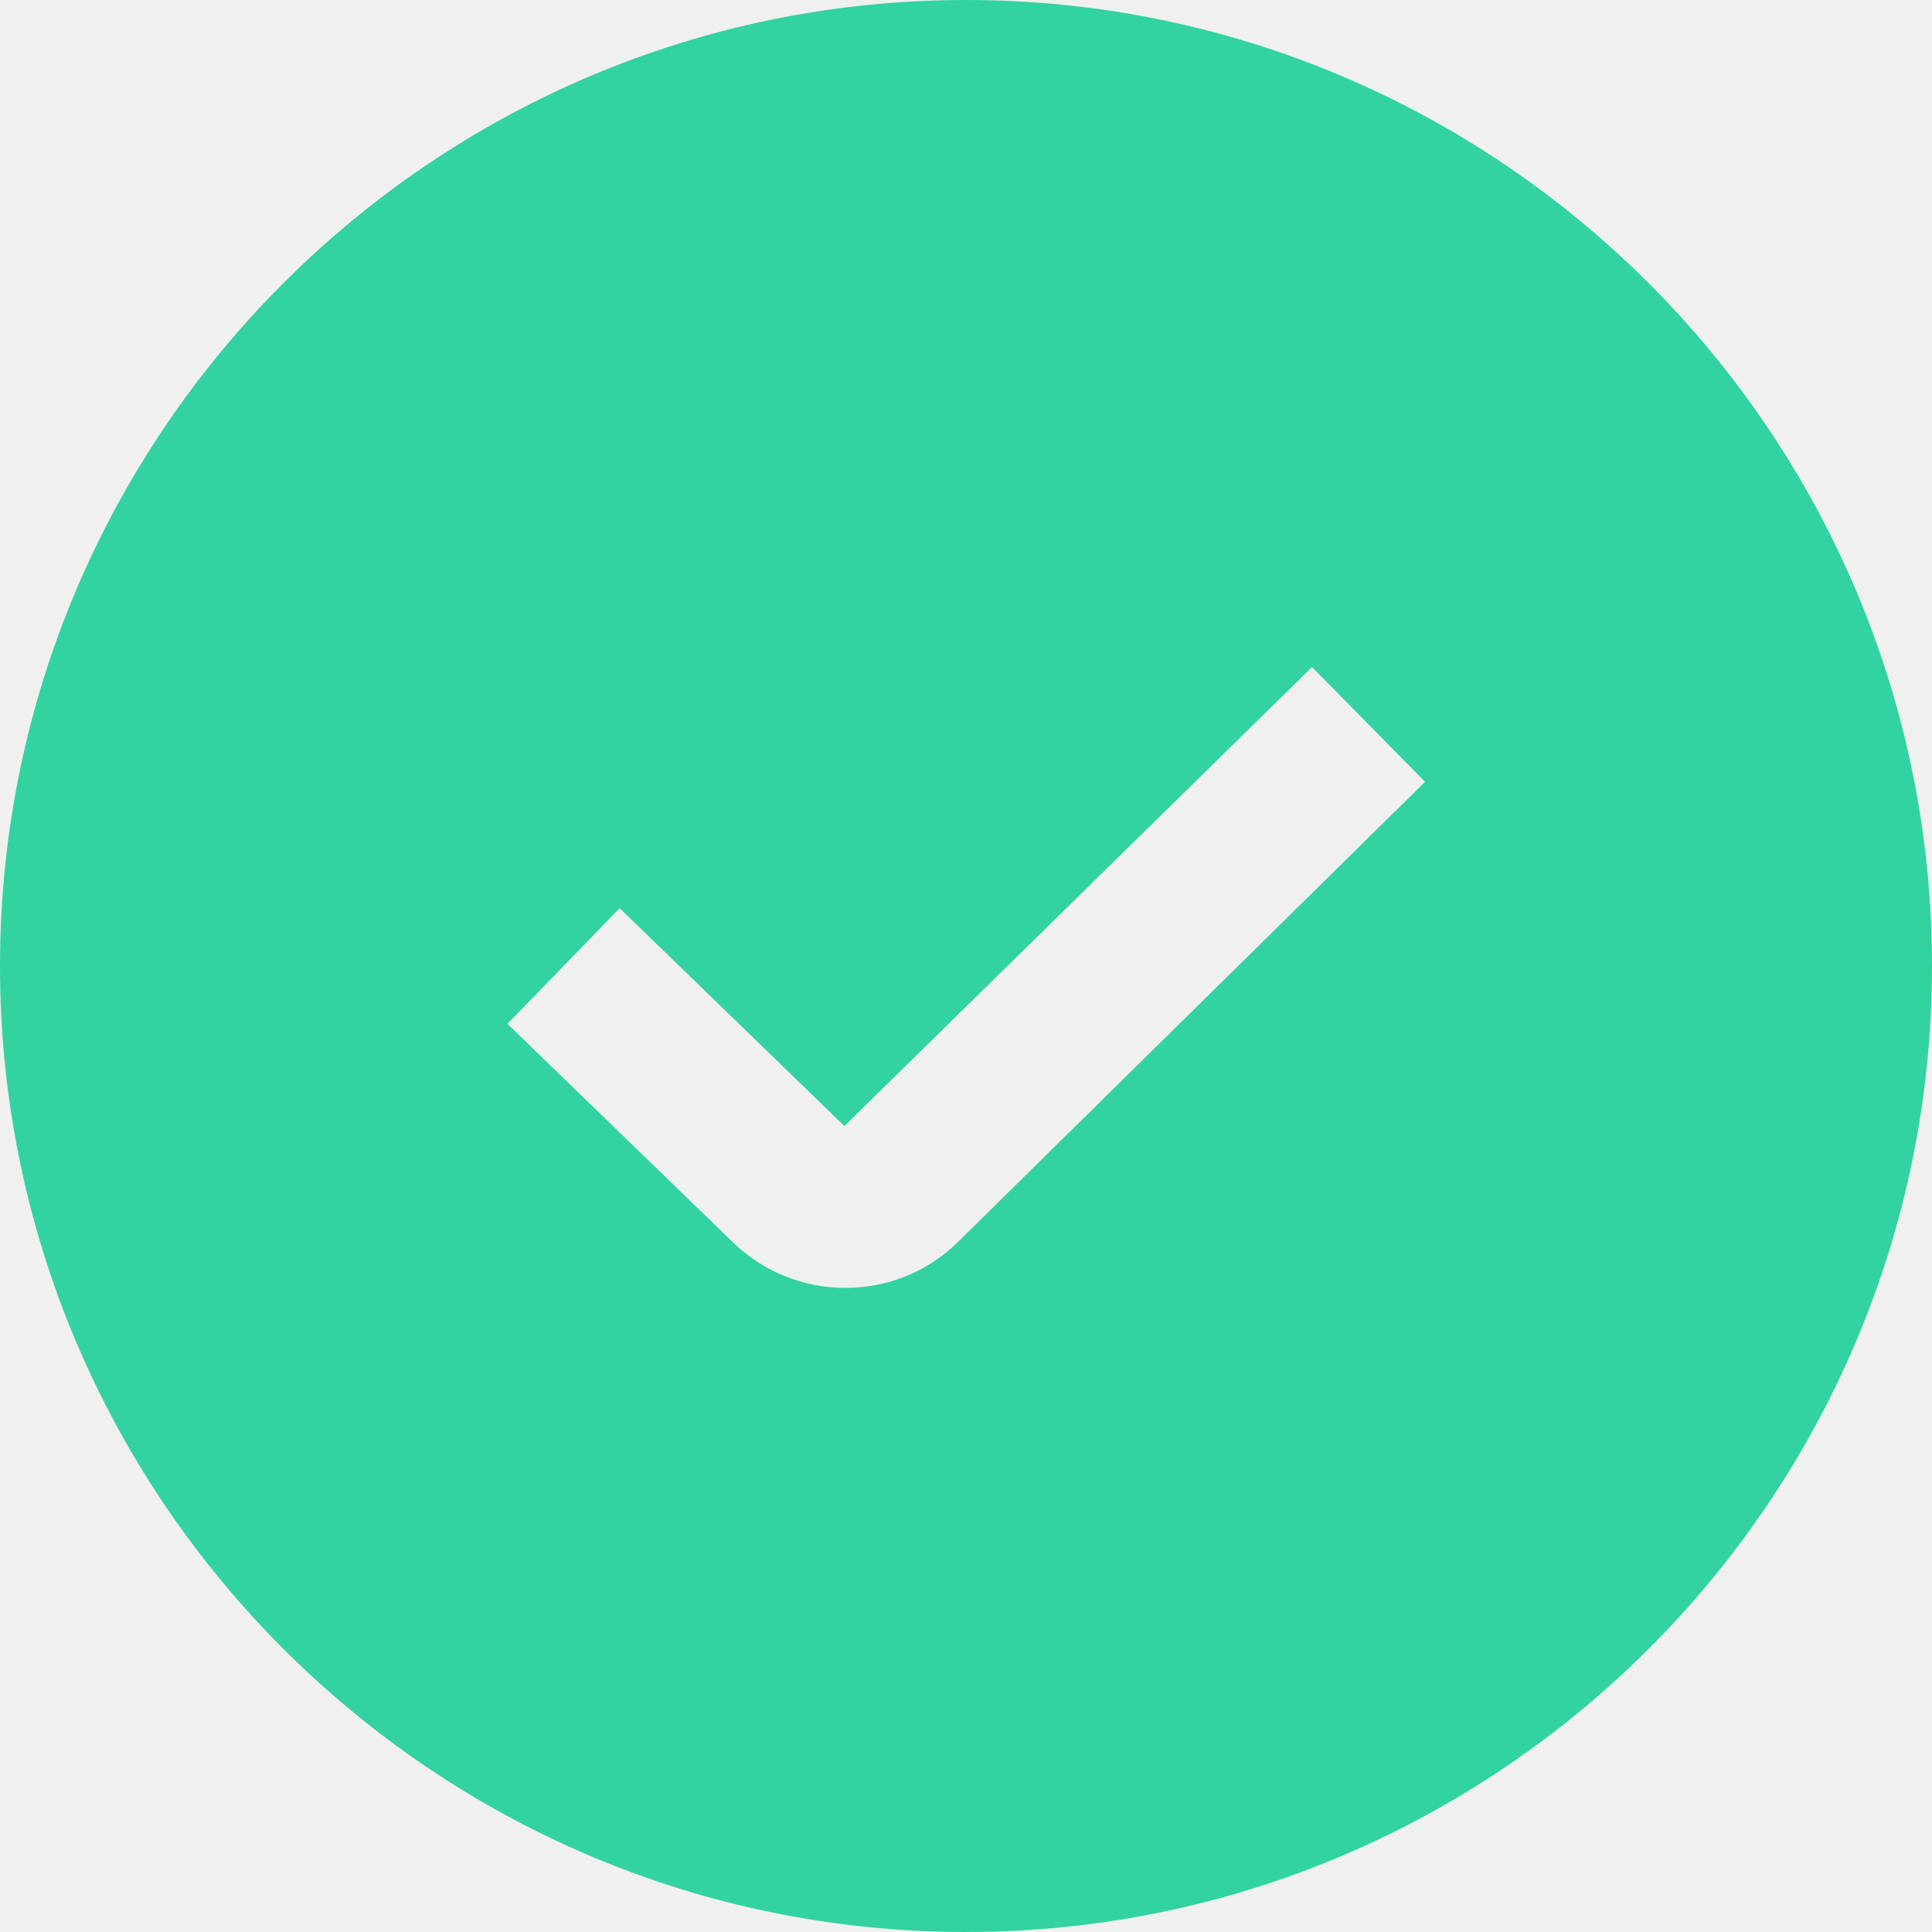
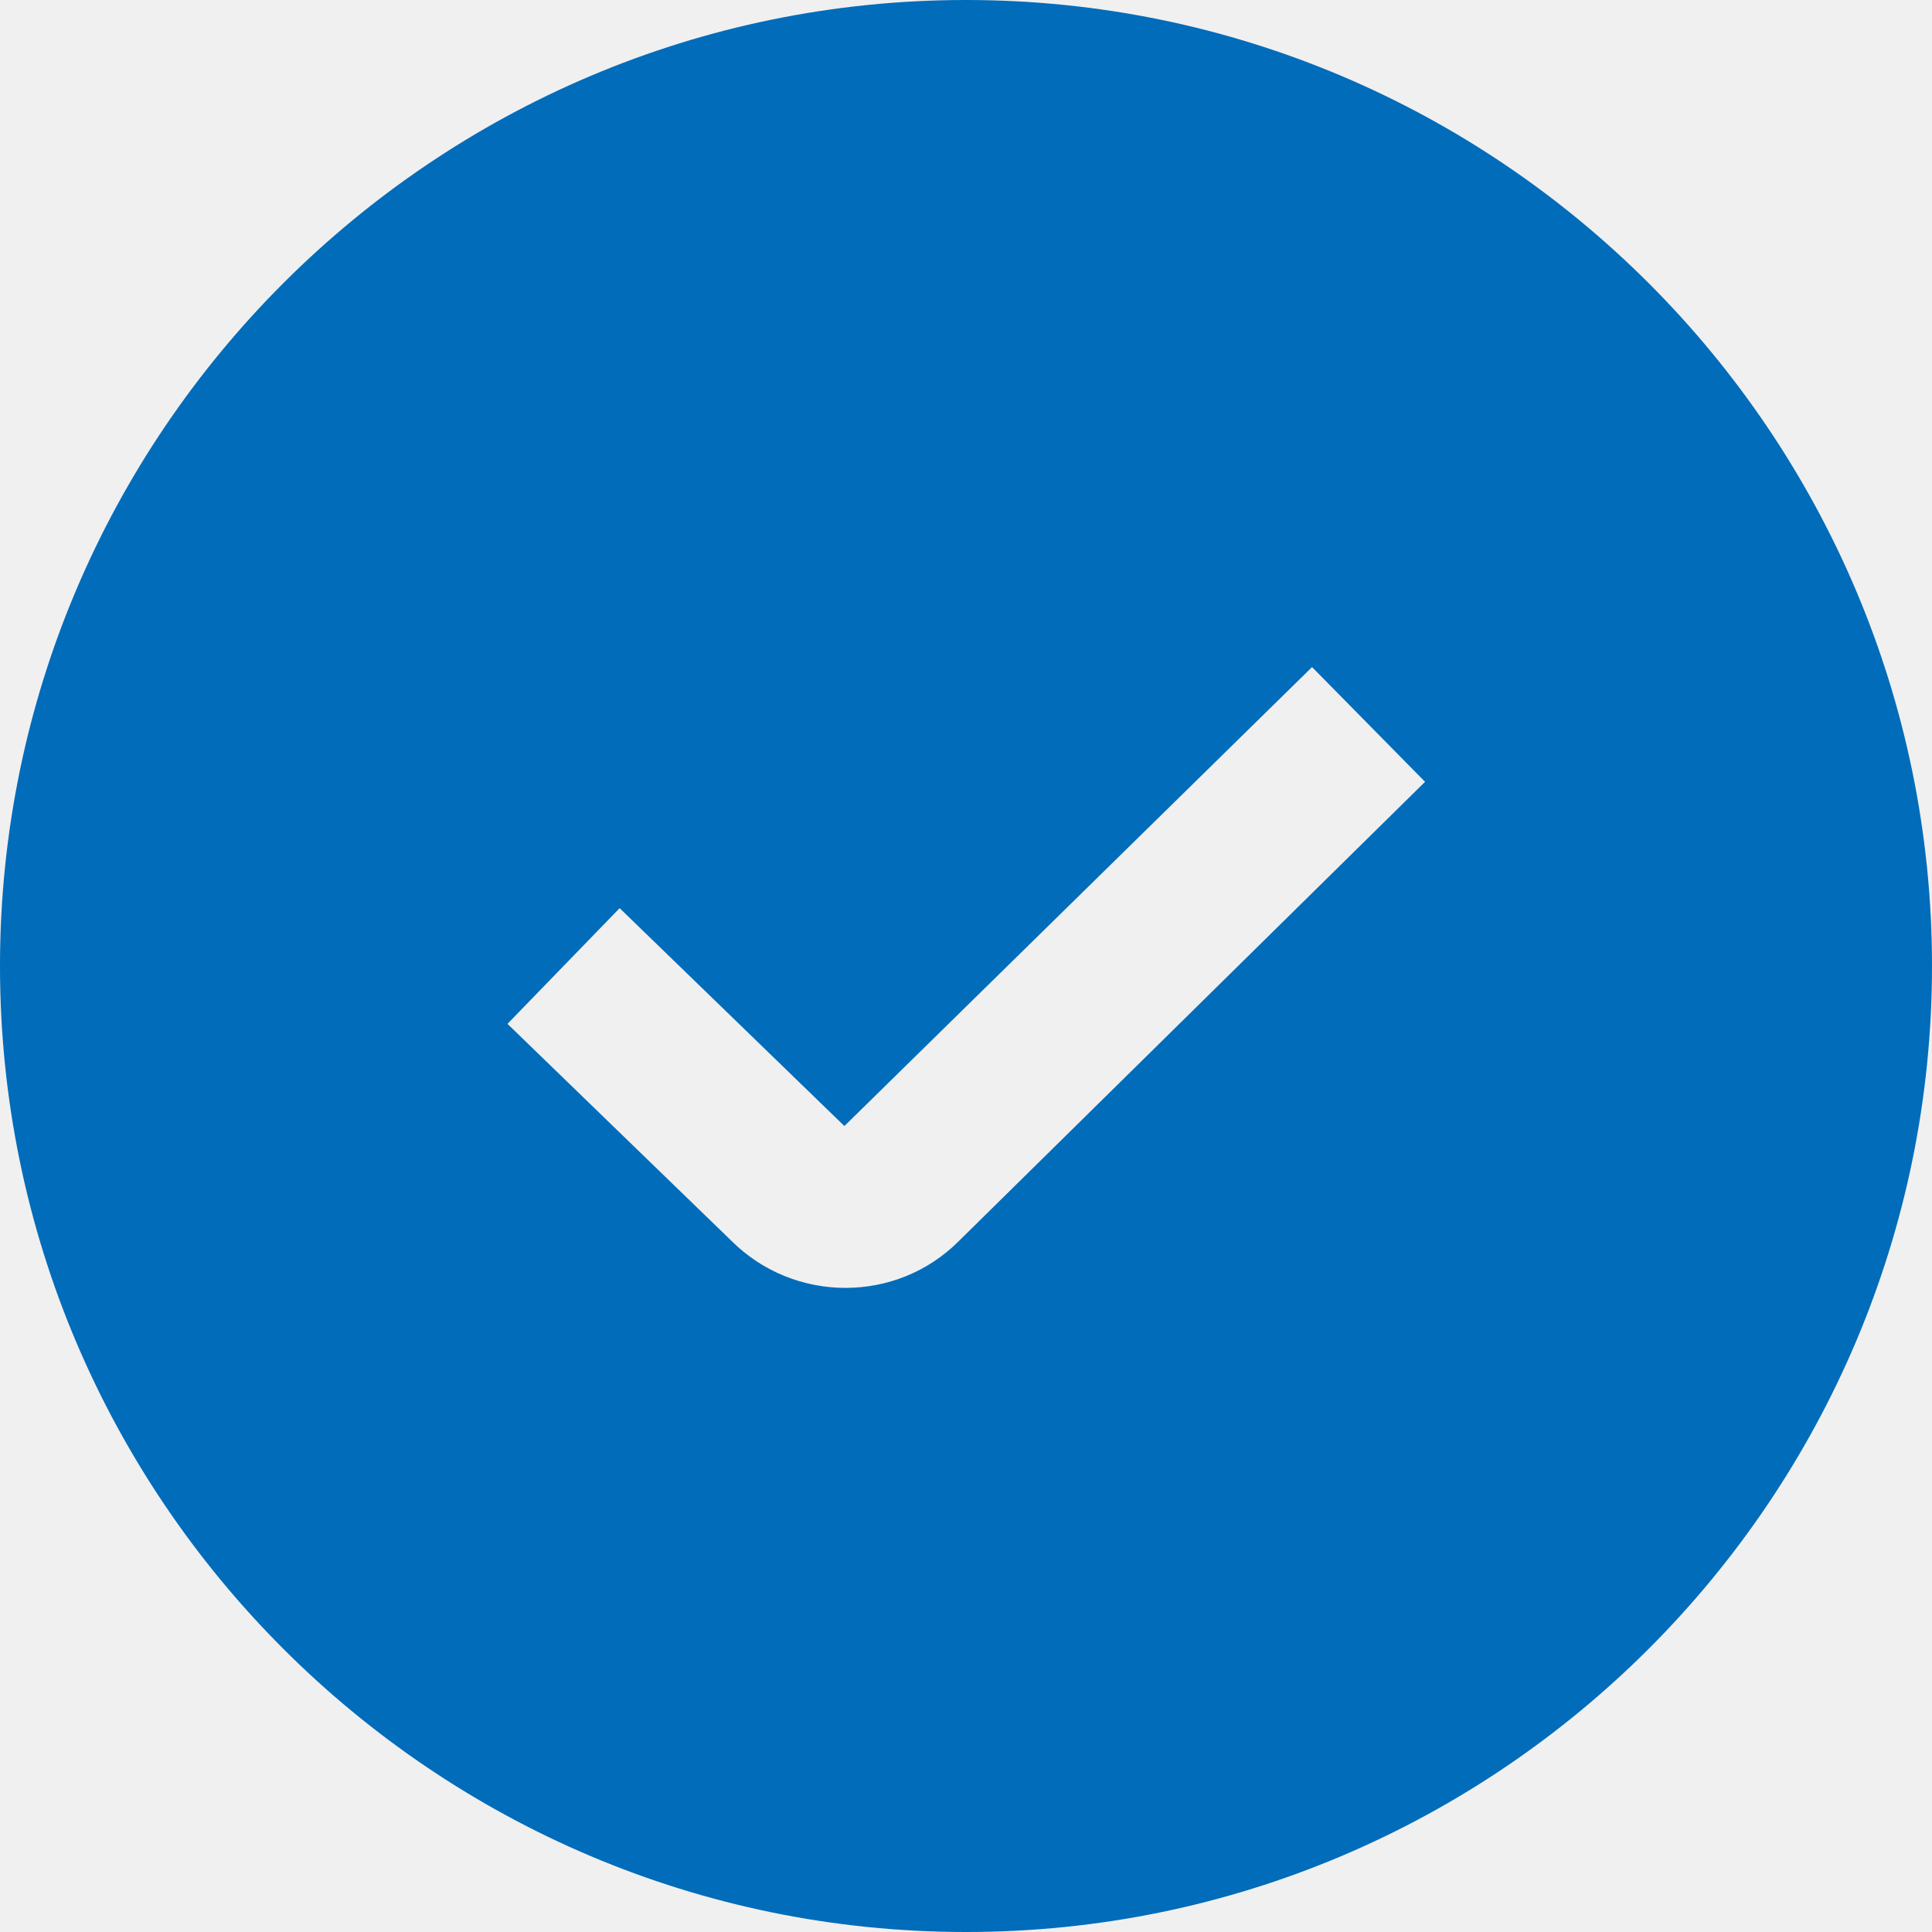
<svg xmlns="http://www.w3.org/2000/svg" width="18" height="18" viewBox="0 0 18 18" fill="none">
  <g clip-path="url(#clip0_30_763)">
-     <path d="M9 0C4.037 0 0 4.037 0 9C0 13.963 4.037 18 9 18C13.963 18 18 13.963 18 9C18 4.037 13.963 0 9 0ZM8.932 11.564C8.642 11.854 8.26 11.999 7.877 11.999C7.493 11.999 7.108 11.853 6.814 11.56L4.728 9.539L5.773 8.461L7.867 10.491L12.224 6.215L13.277 7.284L8.932 11.564Z" fill="#32D3A0" />
+     <path d="M9 0C4.037 0 0 4.037 0 9C0 13.963 4.037 18 9 18C13.963 18 18 13.963 18 9C18 4.037 13.963 0 9 0ZM8.932 11.564C8.642 11.854 8.26 11.999 7.877 11.999C7.493 11.999 7.108 11.853 6.814 11.56L4.728 9.539L5.773 8.461L7.867 10.491L12.224 6.215L13.277 7.284L8.932 11.564Z" fill="#006CBA" />
  </g>
  <defs>
    <clipPath id="clip0_30_763">
      <rect width="18" height="18" fill="white" />
    </clipPath>
  </defs>
</svg>
